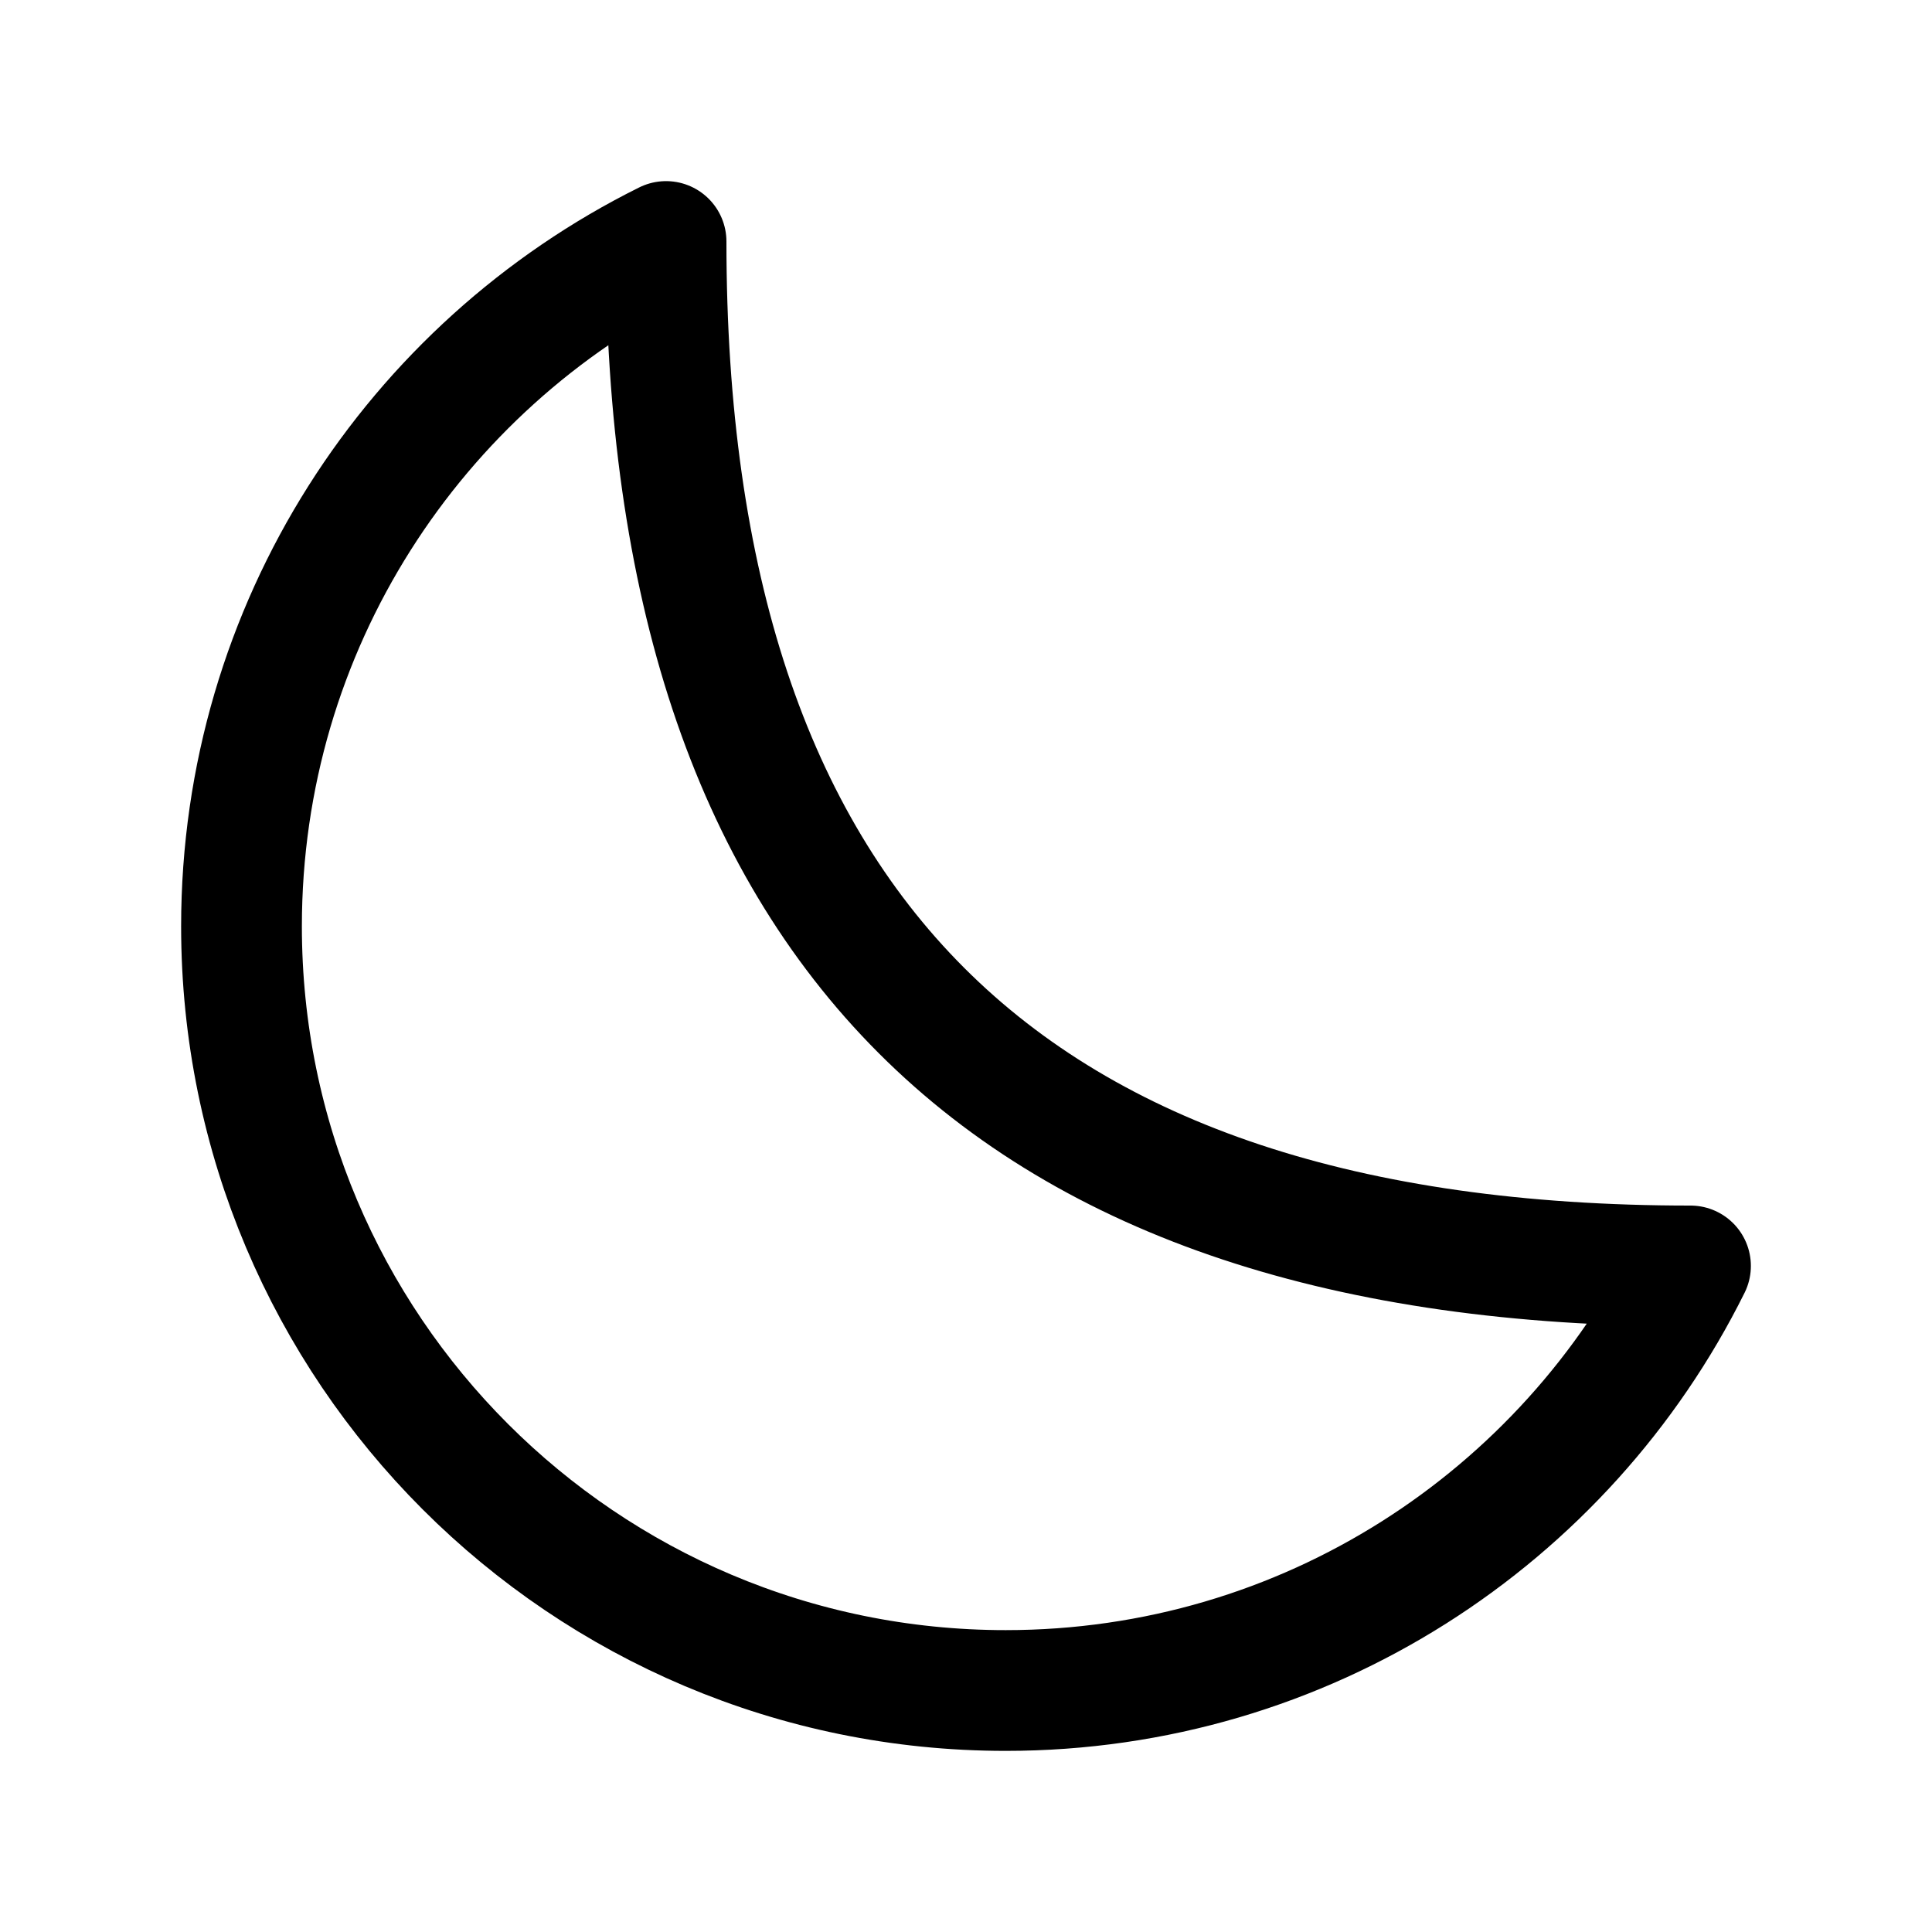
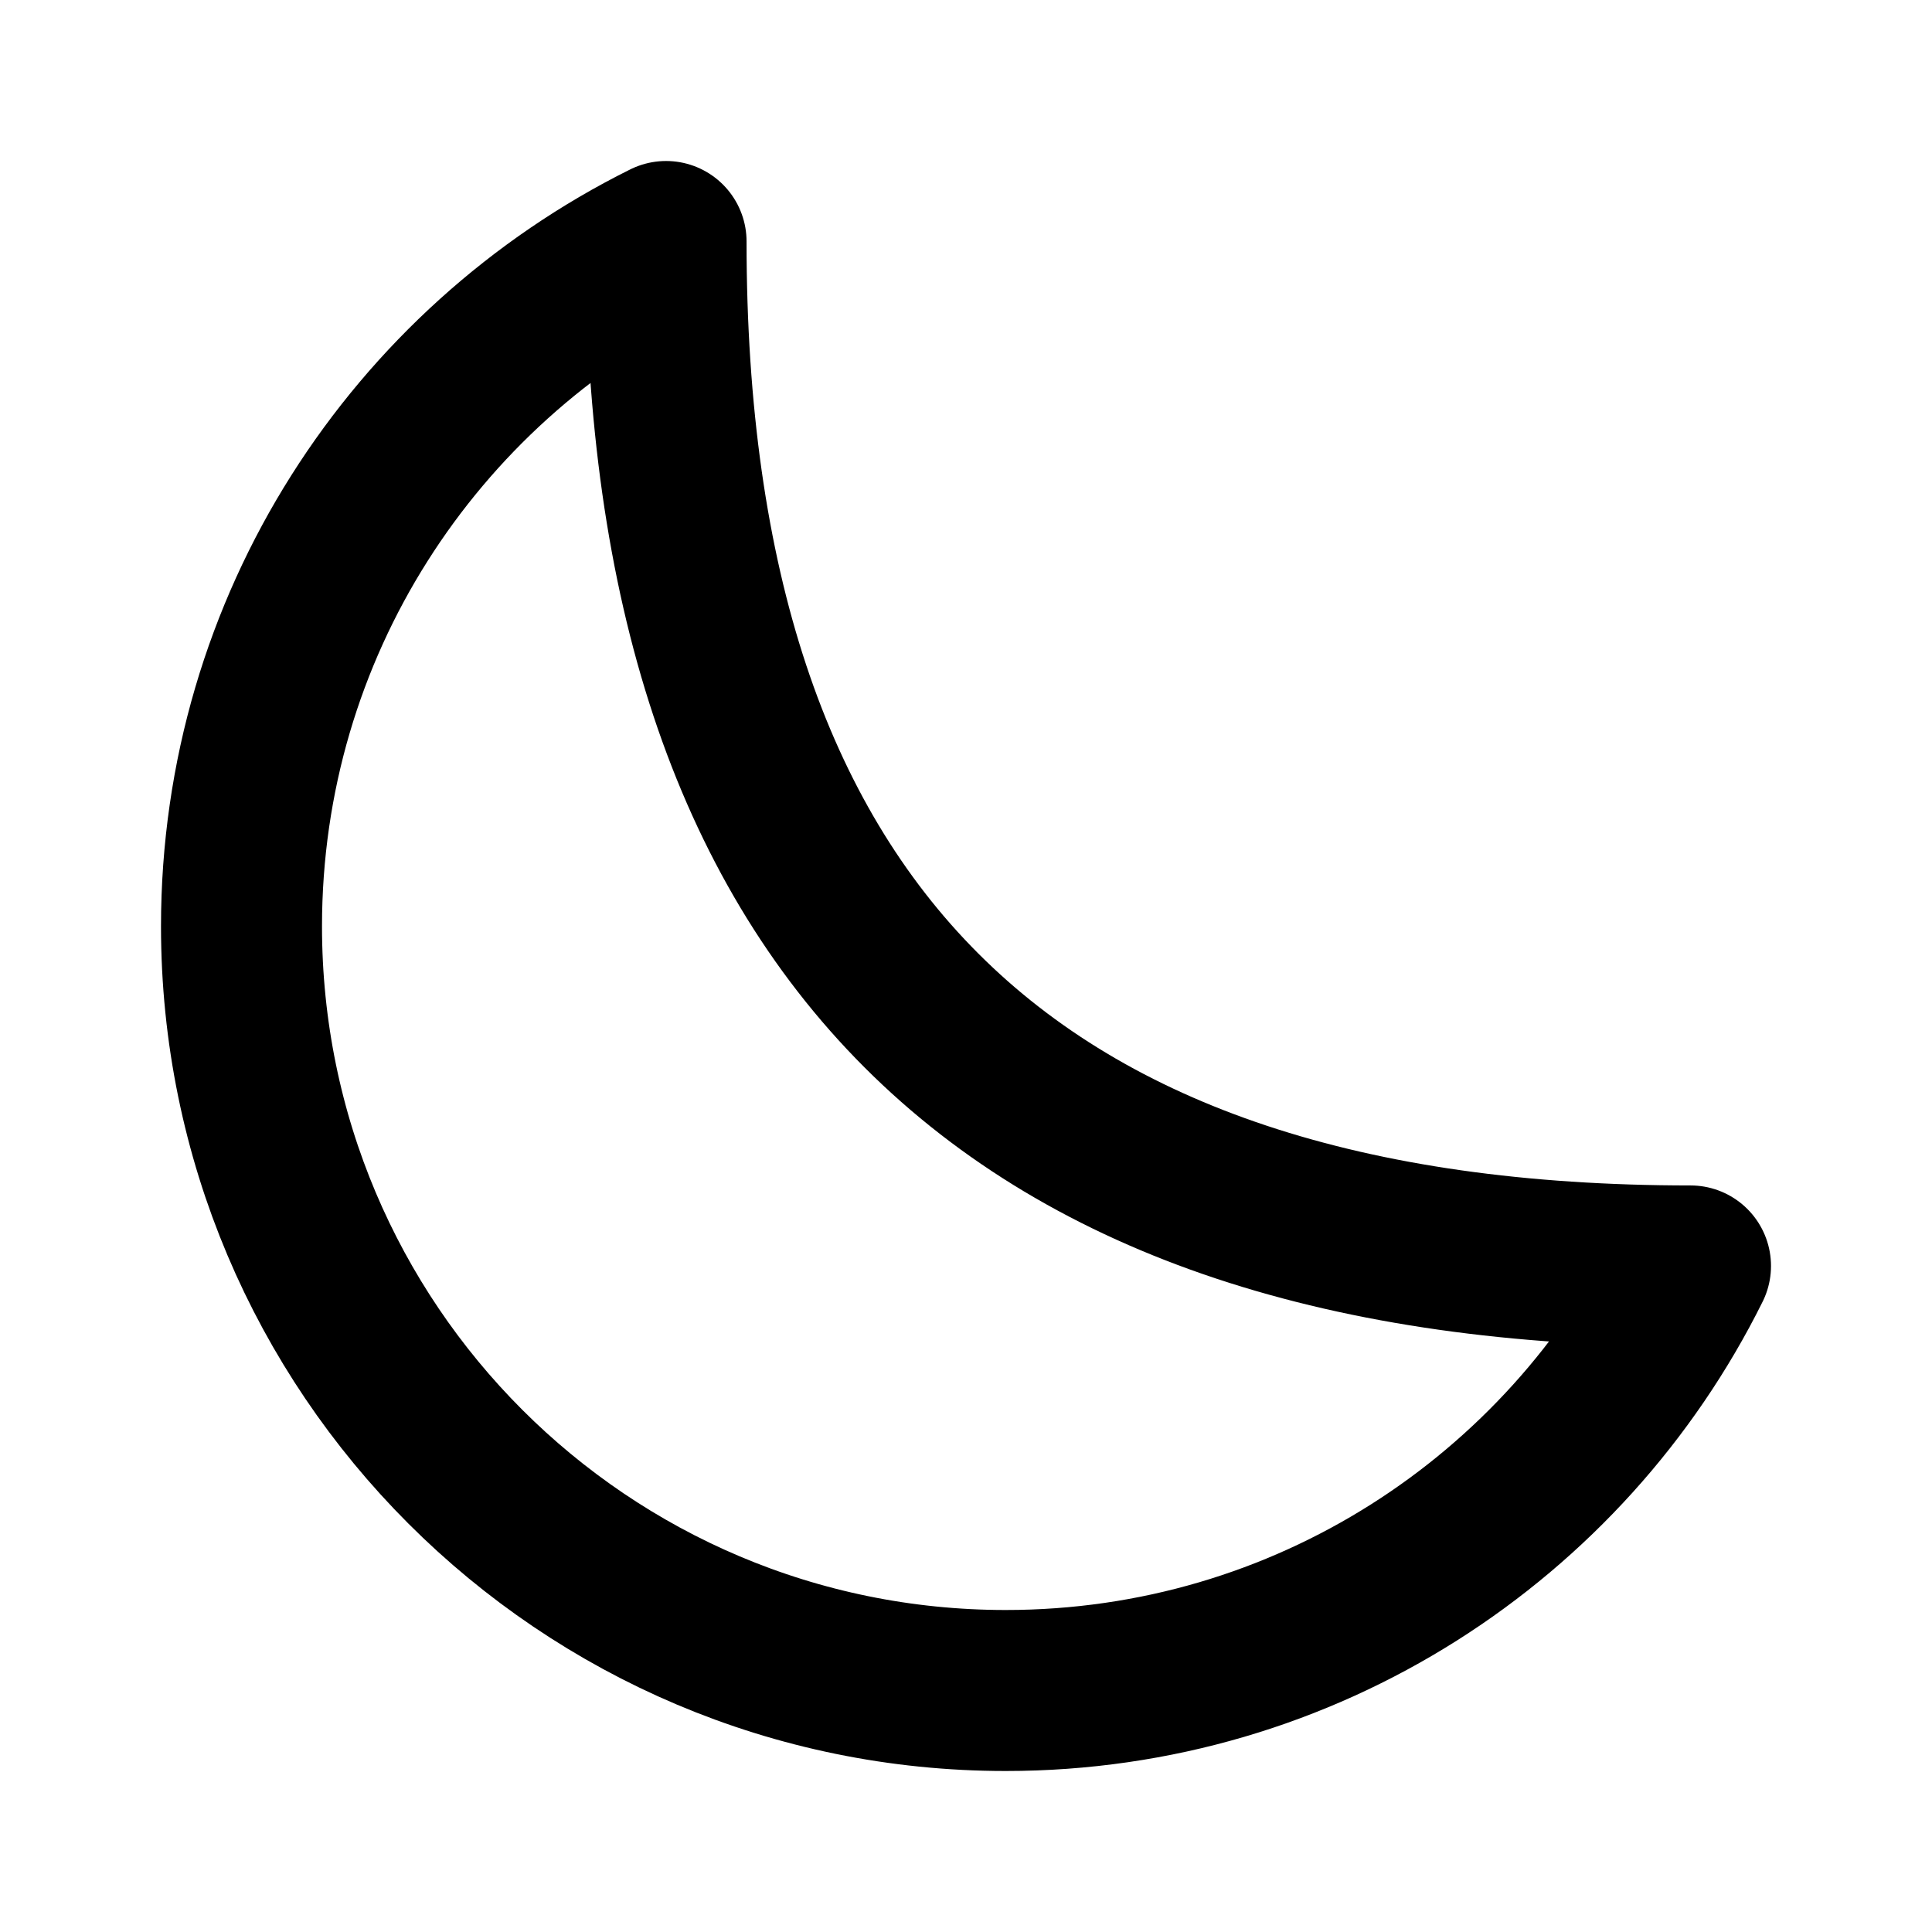
- <svg xmlns="http://www.w3.org/2000/svg" width="24" height="24" stroke-width="1.5" viewBox="0 0 24 24" fill="none">
+ <svg xmlns="http://www.w3.org/2000/svg" width="24" height="24" stroke-width="2" viewBox="0 0 24 24" fill="none">
  <path d="M3 11.507C3 16.75 7.25 21 12.493 21C16.221 21 19.447 18.852 21 15.726C12.493 15.726 8.274 11.507 8.274 3C5.148 4.553 3 7.779 3 11.507Z" stroke="currentColor" stroke-linecap="round" stroke-linejoin="round" />
</svg>
